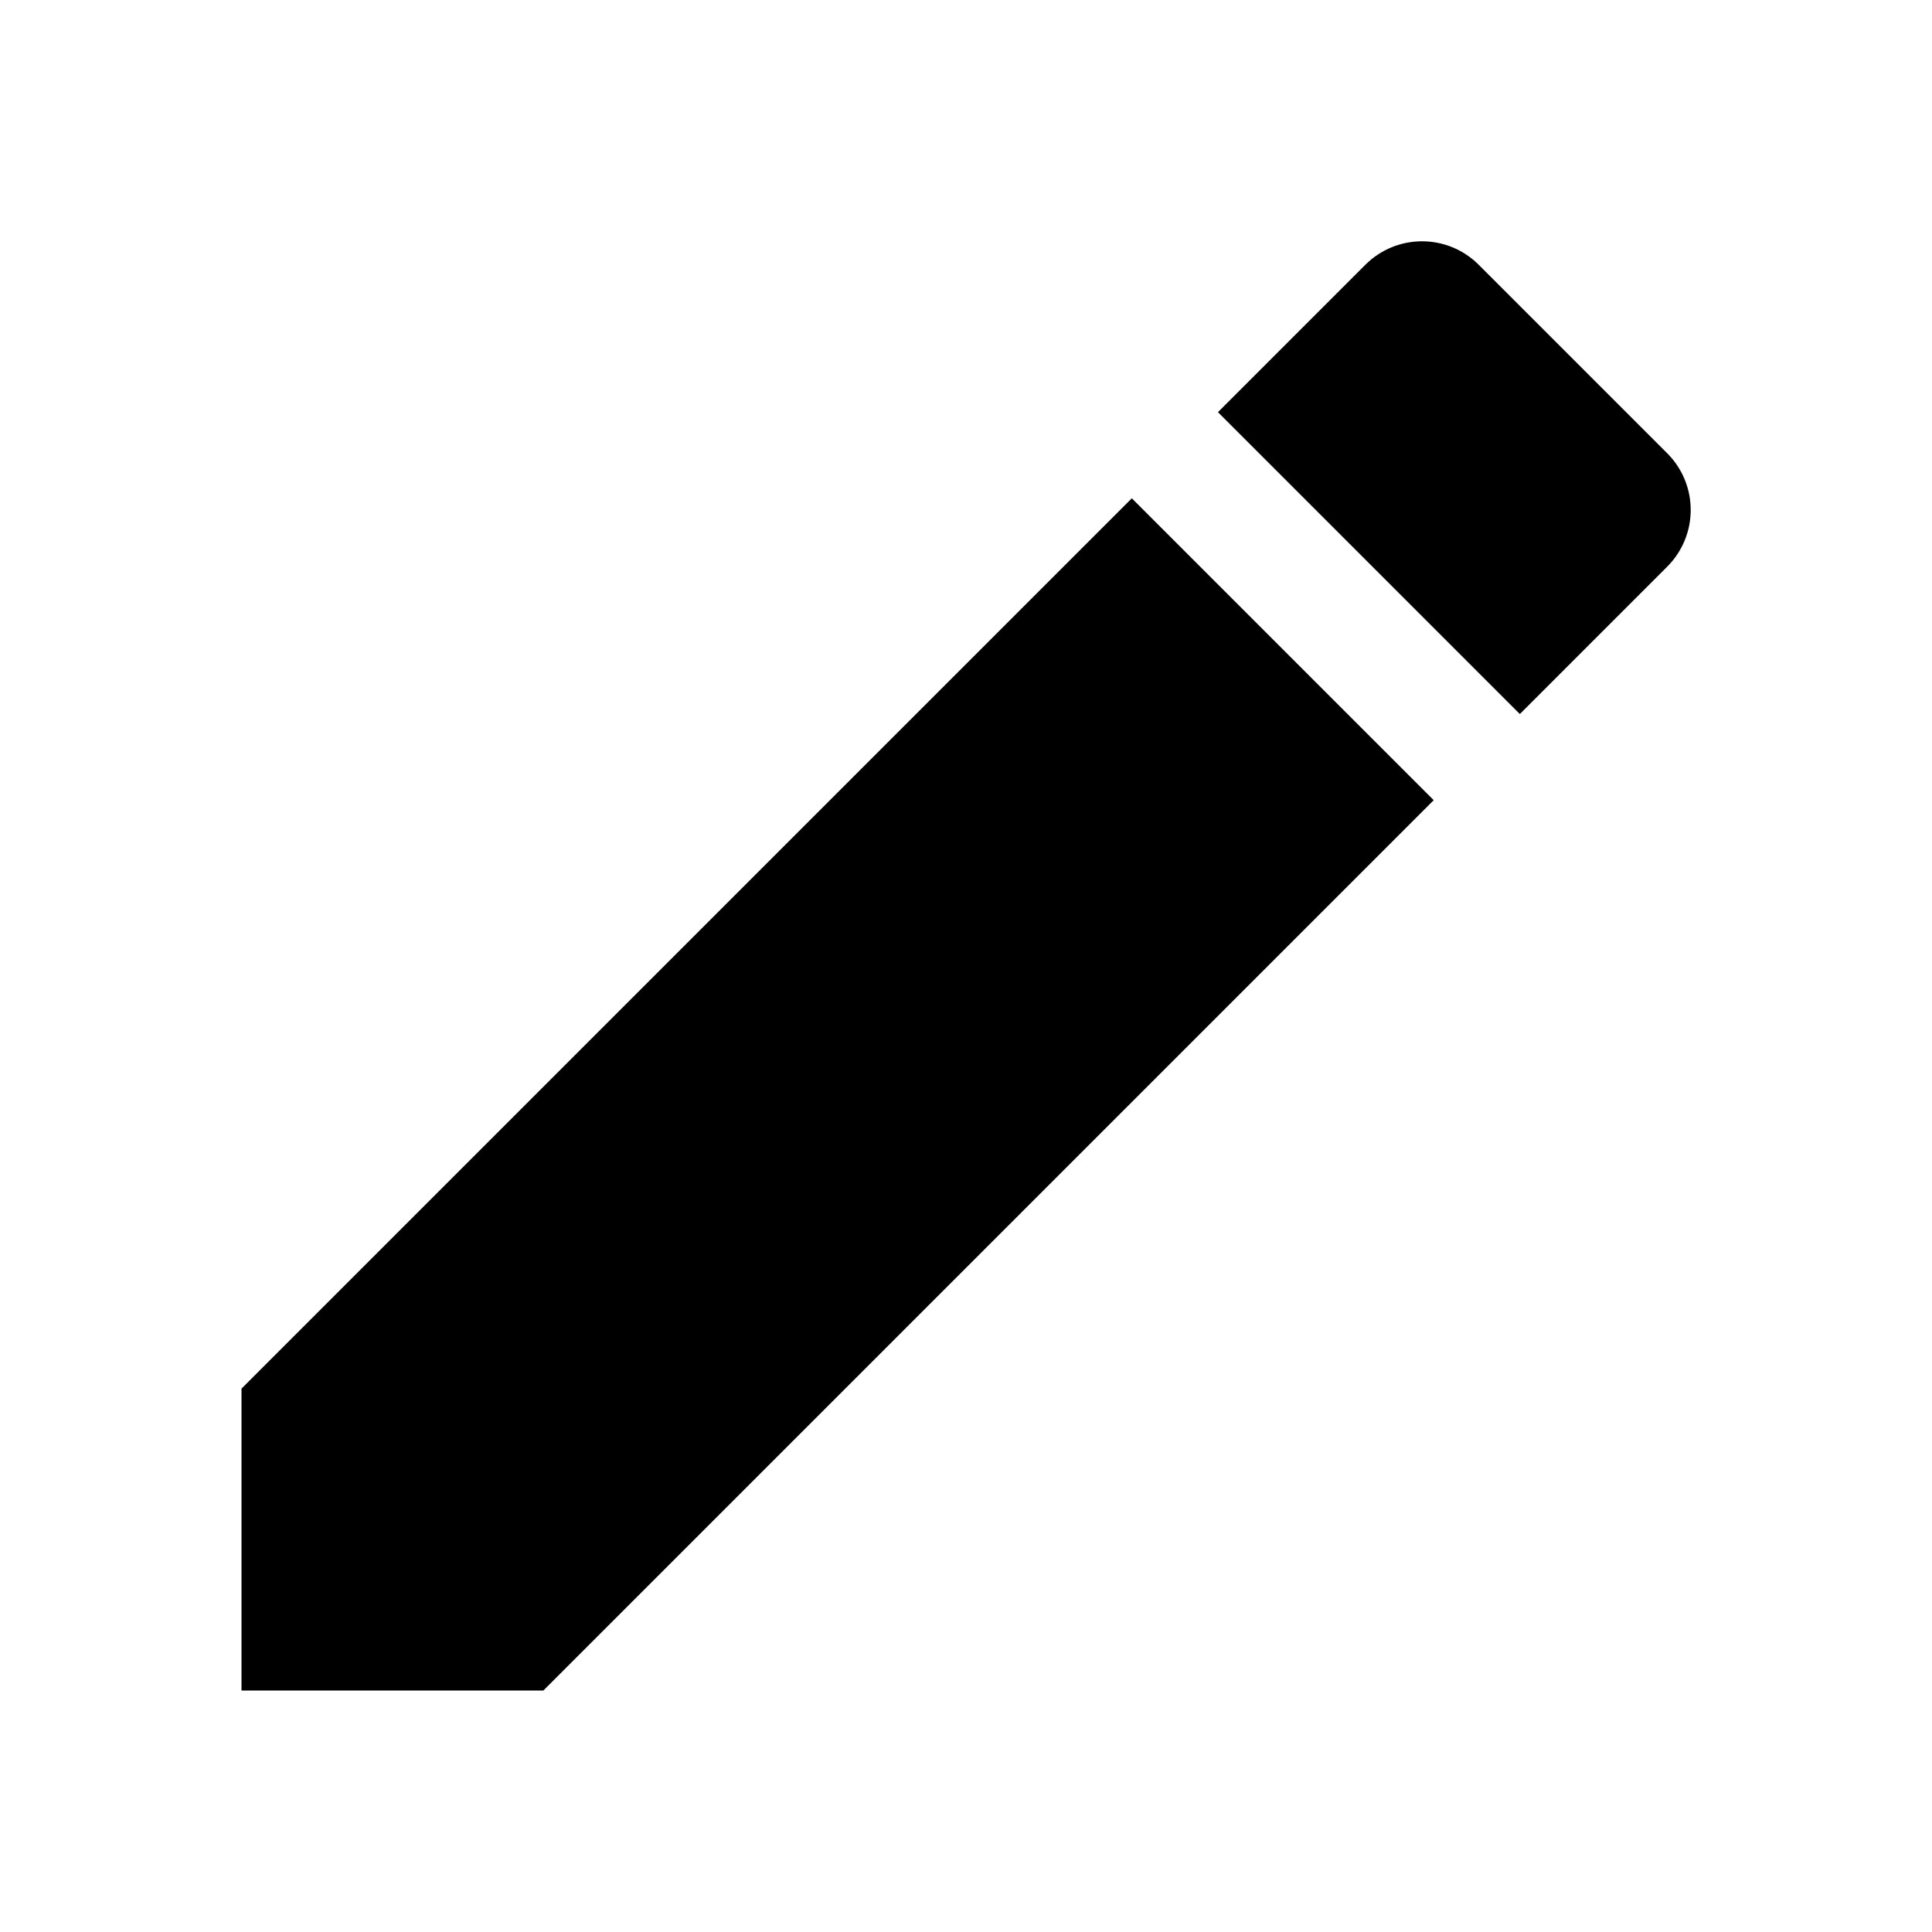
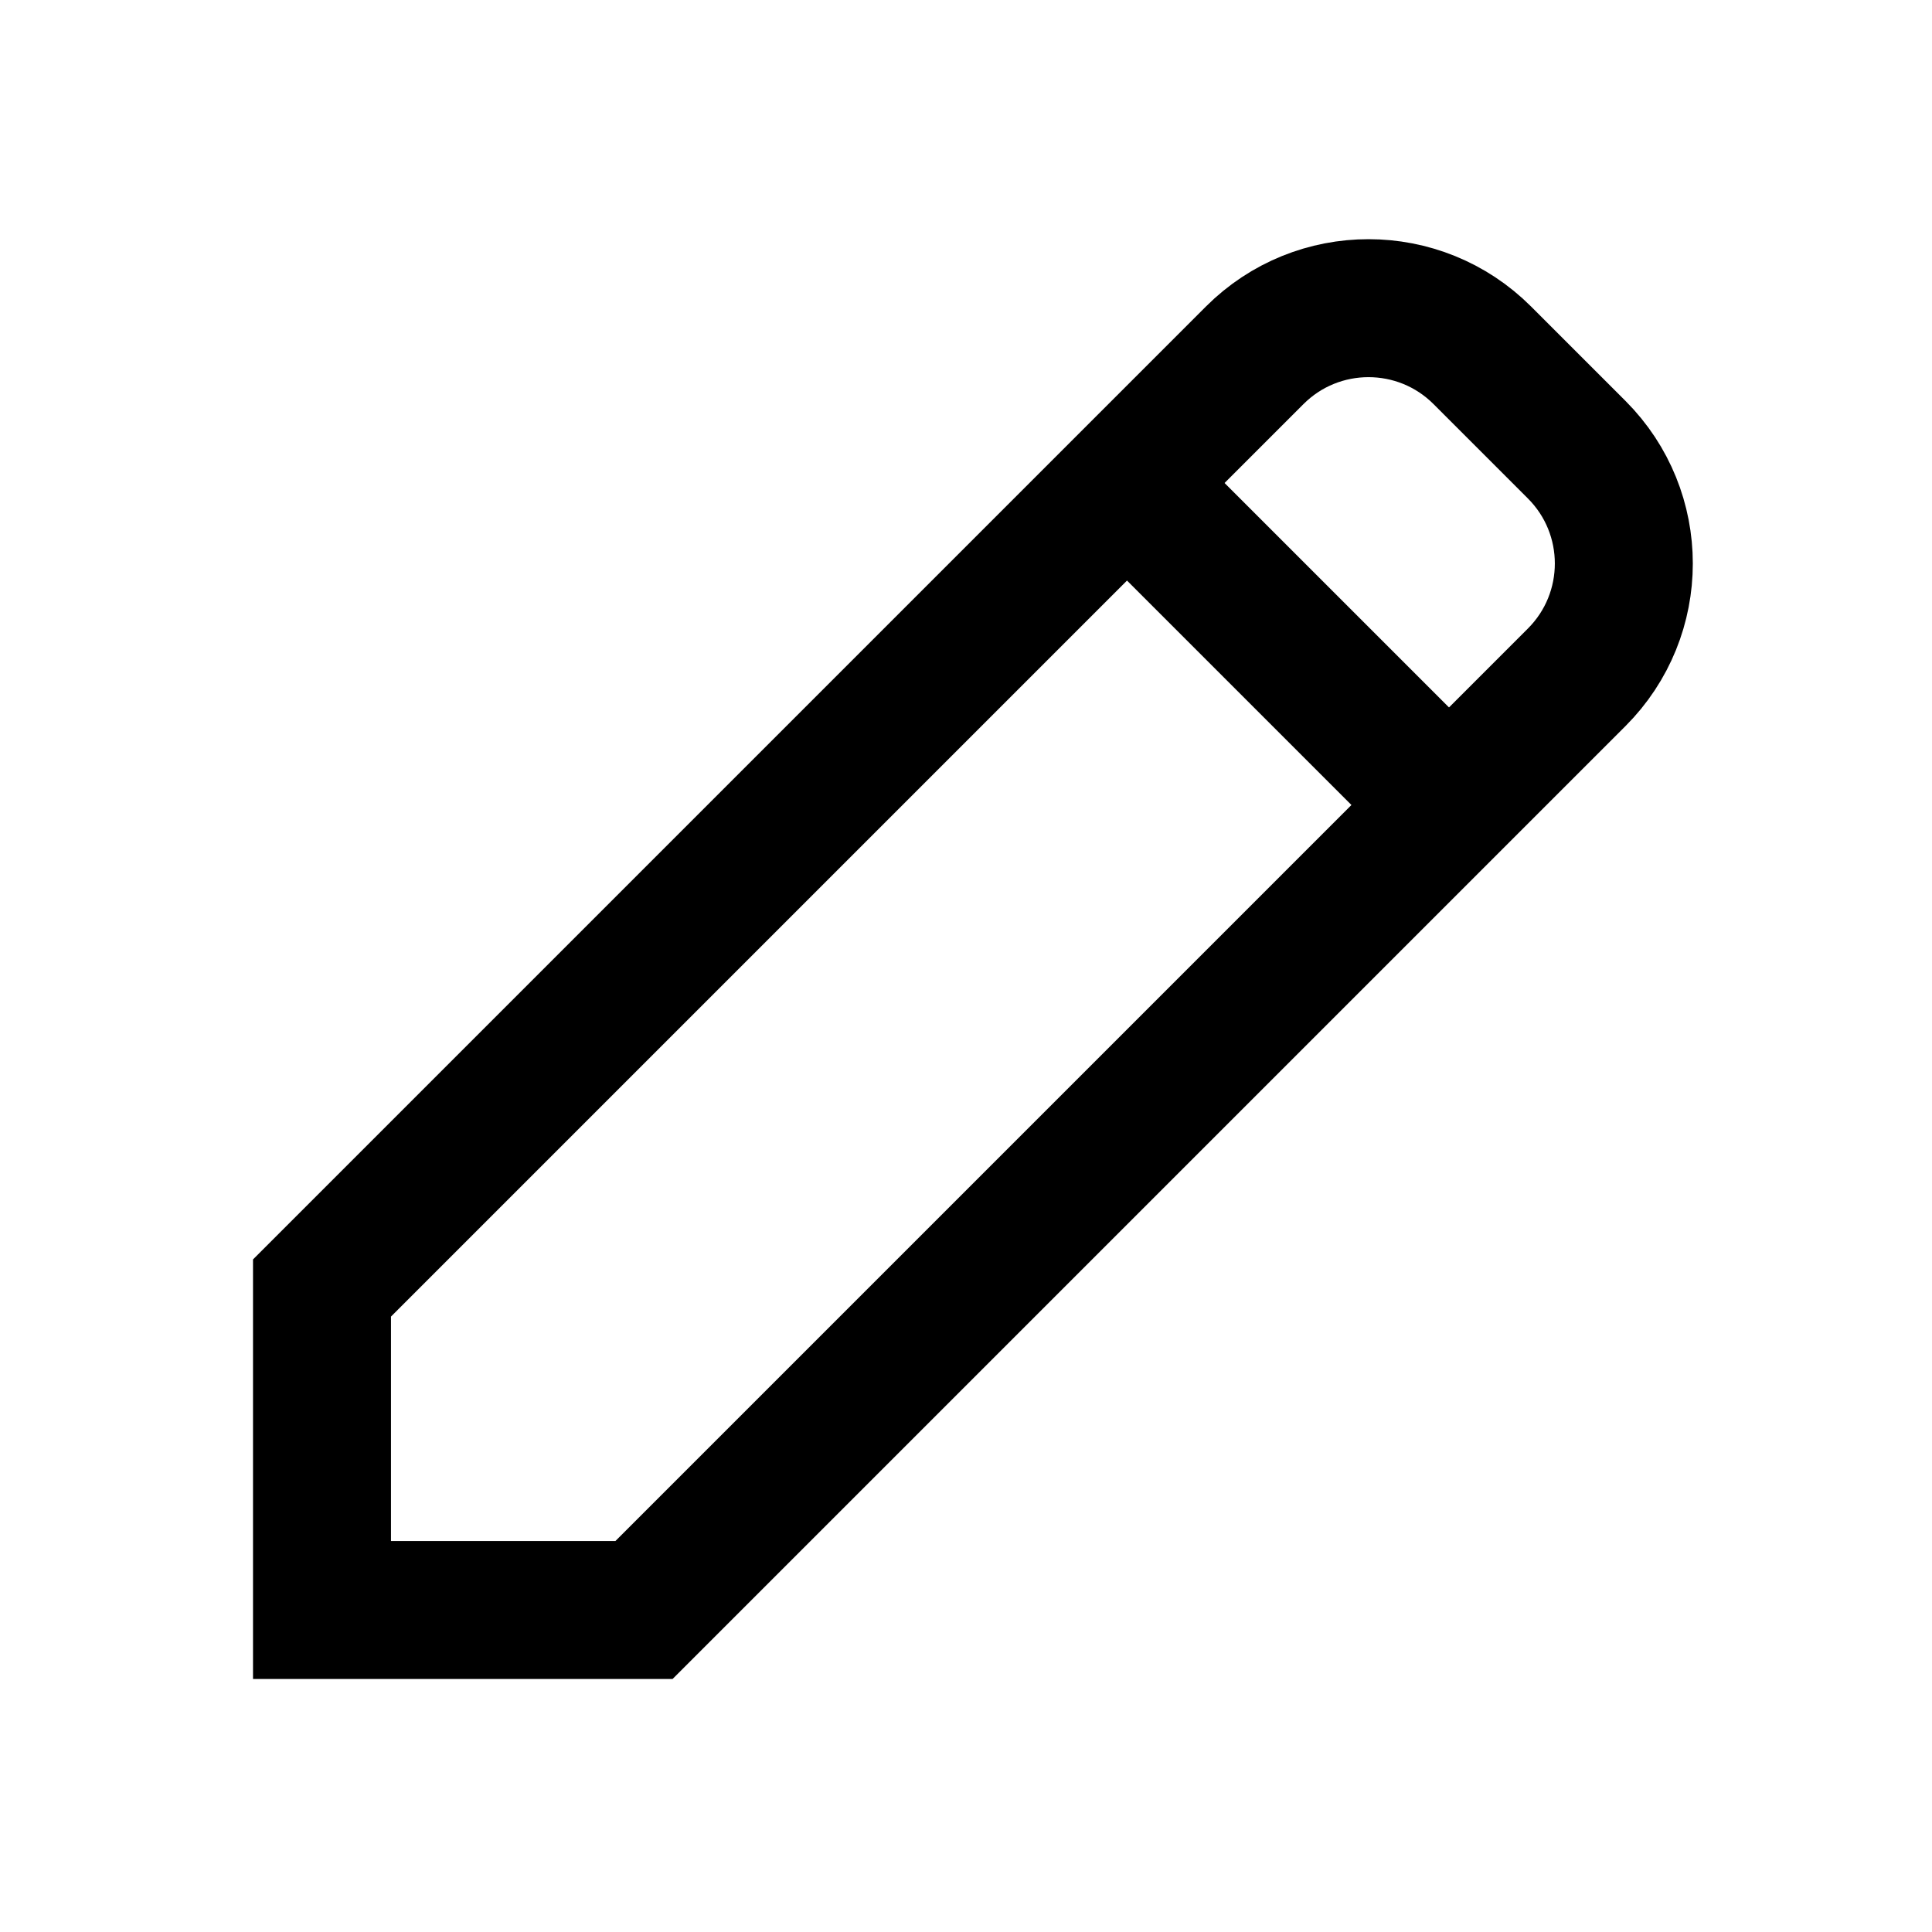
- <svg xmlns="http://www.w3.org/2000/svg" width="24" height="24" viewBox="0 0 24 24">
-   <path d="M3 17.25V21h3.75L17.81 9.94l-3.75-3.75L3 17.25zM20.71 7.04c.39-.39.39-1.02 0-1.41l-2.34-2.34c-.39-.39-1.02-.39-1.41 0l-1.83 1.83 3.75 3.75 1.83-1.83z" />
-   <path d="M0 0h24v24H0z" fill="none" />
+ <svg xmlns="http://www.w3.org/2000/svg" role="img" width="14px" height="14px" viewBox="0 0 24 24" aria-labelledby="editIconTitle" stroke="#000000" stroke-width="1.714" stroke-linecap="round" stroke-linejoin="miter" fill="none" color="#000000">
+   <path d="M18.414 4.414L19.586 5.586C20.367 6.367 20.367 7.633 19.586 8.414L8 20 4 20 4 16 15.586 4.414C16.367 3.633 17.633 3.633 18.414 4.414zM14 6L18 10" />
</svg>
